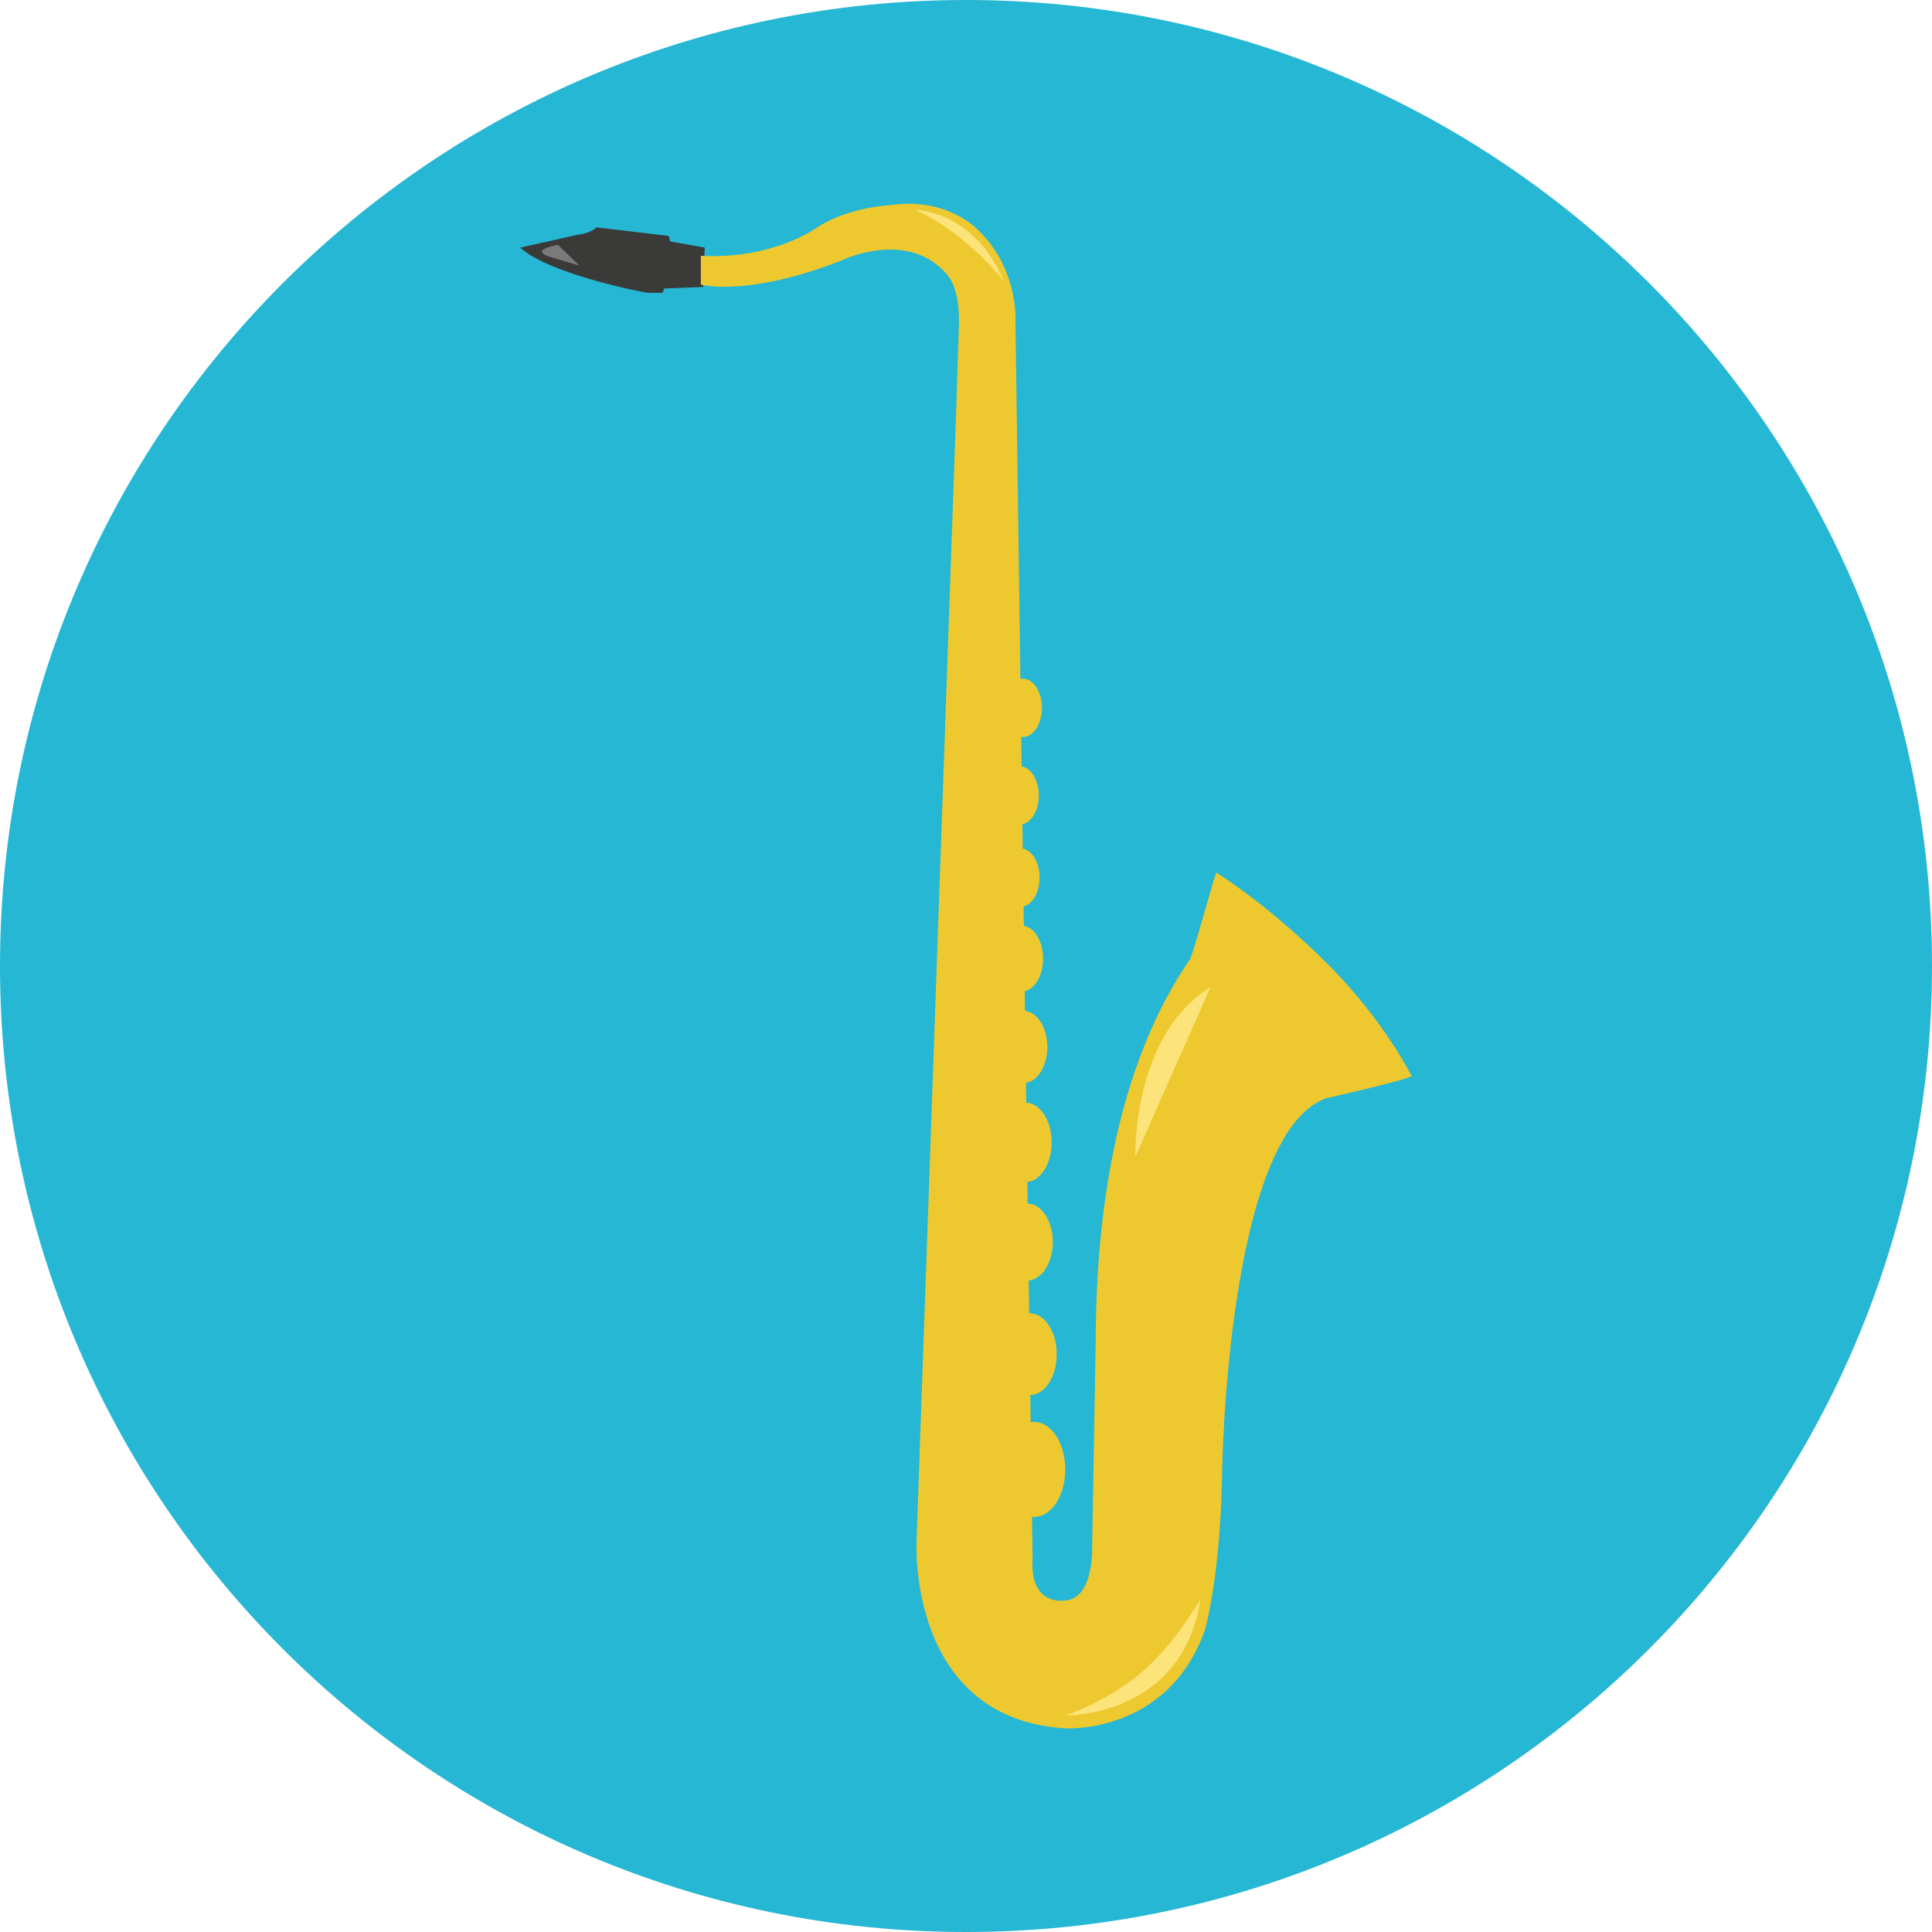
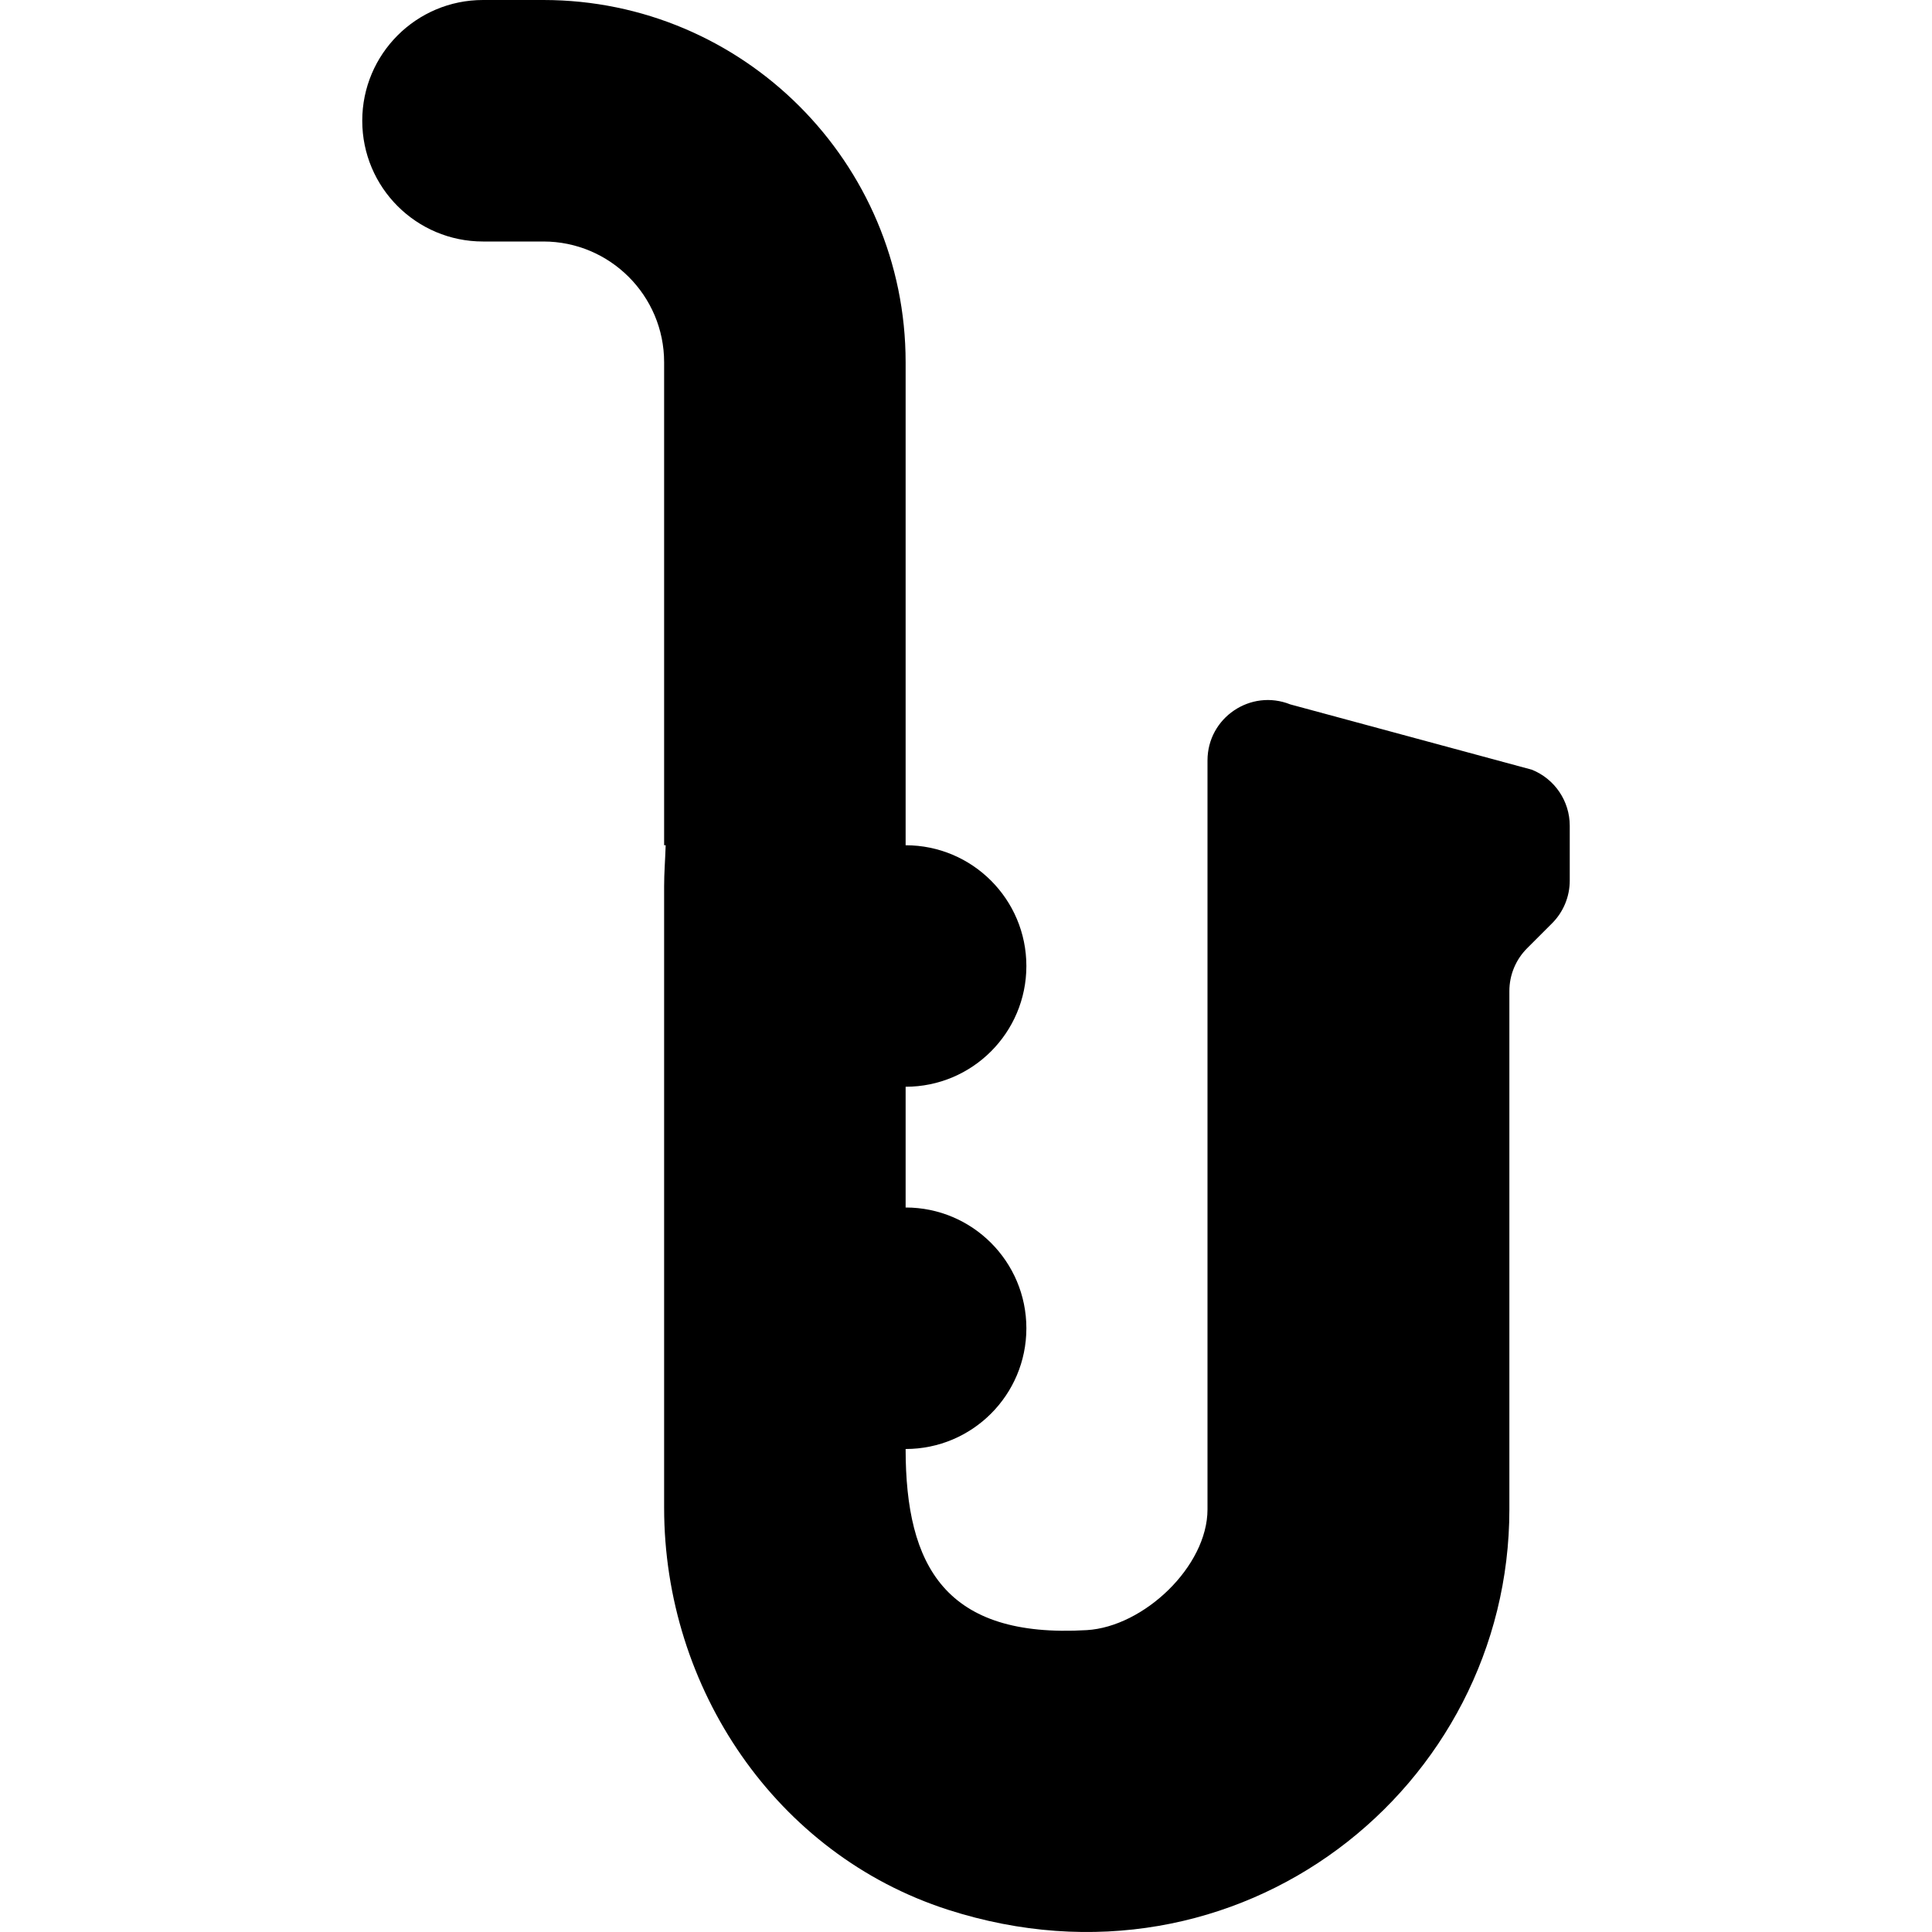
- <svg xmlns="http://www.w3.org/2000/svg" height="800px" width="800px" version="1.1" id="Layer_1" viewBox="0 0 496.2 496.2" xml:space="preserve">
-   <path style="fill:#25B7D3;" d="M496.2,248.1C496.2,111.1,385.1,0,248.1,0S0,111.1,0,248.1s111.1,248.1,248.1,248.1  S496.2,385.1,496.2,248.1z" />
-   <path style="fill:#3A3A38;" d="M133.6,63.6l14.7-3.3c0,0,3.3-0.3,4.9-1.9l18.6,2.2l0.3,1.4l8.9,1.6l-0.4,10.1l-10,0.4l-0.4,1.1h-3.8  C166.3,75.3,141.3,70.6,133.6,63.6z" />
-   <g>
-     <path style="fill:#EDC92F;" d="M180,65.7v7.4c0,0,11.9,3.3,36.1-6.2c0,0,15.9-7.8,26.2,2.6c1.8,1.8,4,4.6,4,13.2l-0.8,25   l-10.1,288.1c0,0-2.5,45.6,38.2,48.1c0,0,26.3,1.6,35.8-25.1c0,0,4.1-13.2,4.5-41.5c0,0,1.3-85.9,26.6-95.2c0,0,22.5-5.1,22-5.8   c-0.1-0.2-7-14.2-21.5-28.7c-15.3-15.3-28.6-23.5-28.6-23.5c-0.5,0.7-6,21.2-6.8,22.3c-16.9,24.6-24.2,59.1-24.2,99.1l-0.9,51.3   c0,0,0.7,14.1-7.3,14.3c0,0-8.8,1.3-8-10.8l-4.4-318.2c0,0,0.7-13.5-10-23.4c0,0-7.9-8.2-22.2-6c0,0-10.3,0.4-18.4,5.5   C210.3,58.1,199.1,66.7,180,65.7z" />
-     <ellipse style="fill:#EDC92F;" cx="262.3" cy="246.2" rx="5.6" ry="8.5" />
-     <ellipse style="fill:#EDC92F;" cx="262.1" cy="225.4" rx="4.9" ry="7.5" />
-     <ellipse style="fill:#EDC92F;" cx="262.8" cy="268.9" rx="6.2" ry="9.3" />
-     <ellipse style="fill:#EDC92F;" cx="263.4" cy="293.4" rx="6.7" ry="10.2" />
-     <ellipse style="fill:#EDC92F;" cx="263.8" cy="319" rx="6.6" ry="9.9" />
-     <ellipse style="fill:#EDC92F;" cx="264.5" cy="347.8" rx="6.9" ry="10.5" />
-     <ellipse style="fill:#EDC92F;" cx="265.6" cy="377.4" rx="8" ry="12.2" />
-     <ellipse style="fill:#EDC92F;" cx="261.9" cy="204.3" rx="4.9" ry="7.5" />
-     <ellipse style="fill:#EDC92F;" cx="262.7" cy="181.8" rx="4.9" ry="7.5" />
-   </g>
-   <g>
-     <path style="fill:#FCE37A;" d="M291.6,297.1c0,0-1-31,19.3-43.6L291.6,297.1z" />
-     <path style="fill:#FCE37A;" d="M273.6,440.6c0,0,30.1,0.5,34.7-29.8c0,0-7.2,12.4-15.9,19.4C283.6,437.3,273.6,440.6,273.6,440.6z" />
-     <path style="fill:#FCE37A;" d="M235,53.9c0,0,15.2,0,22.9,18.5c0,0-3.5-5-10.9-11C239.5,55.5,235,53.9,235,53.9z" />
-   </g>
-   <path style="fill:#7A7A7A;" d="M143.3,62.9c0,0-8,1.3-1.7,3.2l7.2,2.1L143.3,62.9z" />
+ <svg xmlns="http://www.w3.org/2000/svg" fill="#000000" height="100px" width="100px" version="1.1" id="Capa_1" viewBox="0 0 512 512" xml:space="preserve">
+   <path d="M405.942,203.977l-64-17.305C331.434,182.469,320,190.207,320,201.528v40.367v158.106c0,15.121-16.902,31.107-32,32  c-37.441,2.213-48-16.912-48-48c17.672,0,32-14.328,32-32c0-17.672-14.328-32-32-32v-32c17.672,0,32-14.328,32-32s-14.328-32-32-32  V96c0-52.938-43.066-96-96-96h-16c-17.672,0-32,14.328-32,32s14.328,32,32,32h16c17.645,0,32,14.352,32,32v128h0.41  c-0.125,4-0.41,7.219-0.41,10.842v164.733c0,47.824,29.668,91.842,75.187,106.514C328.449,530.993,400,473.696,400,400.001V262.627  c0-4.244,1.688-8.313,4.688-11.314l6.625-6.625c3-3.002,4.687-7.07,4.687-11.316v-14.539  C416,212.289,412.016,206.407,405.942,203.977z" />
</svg>
